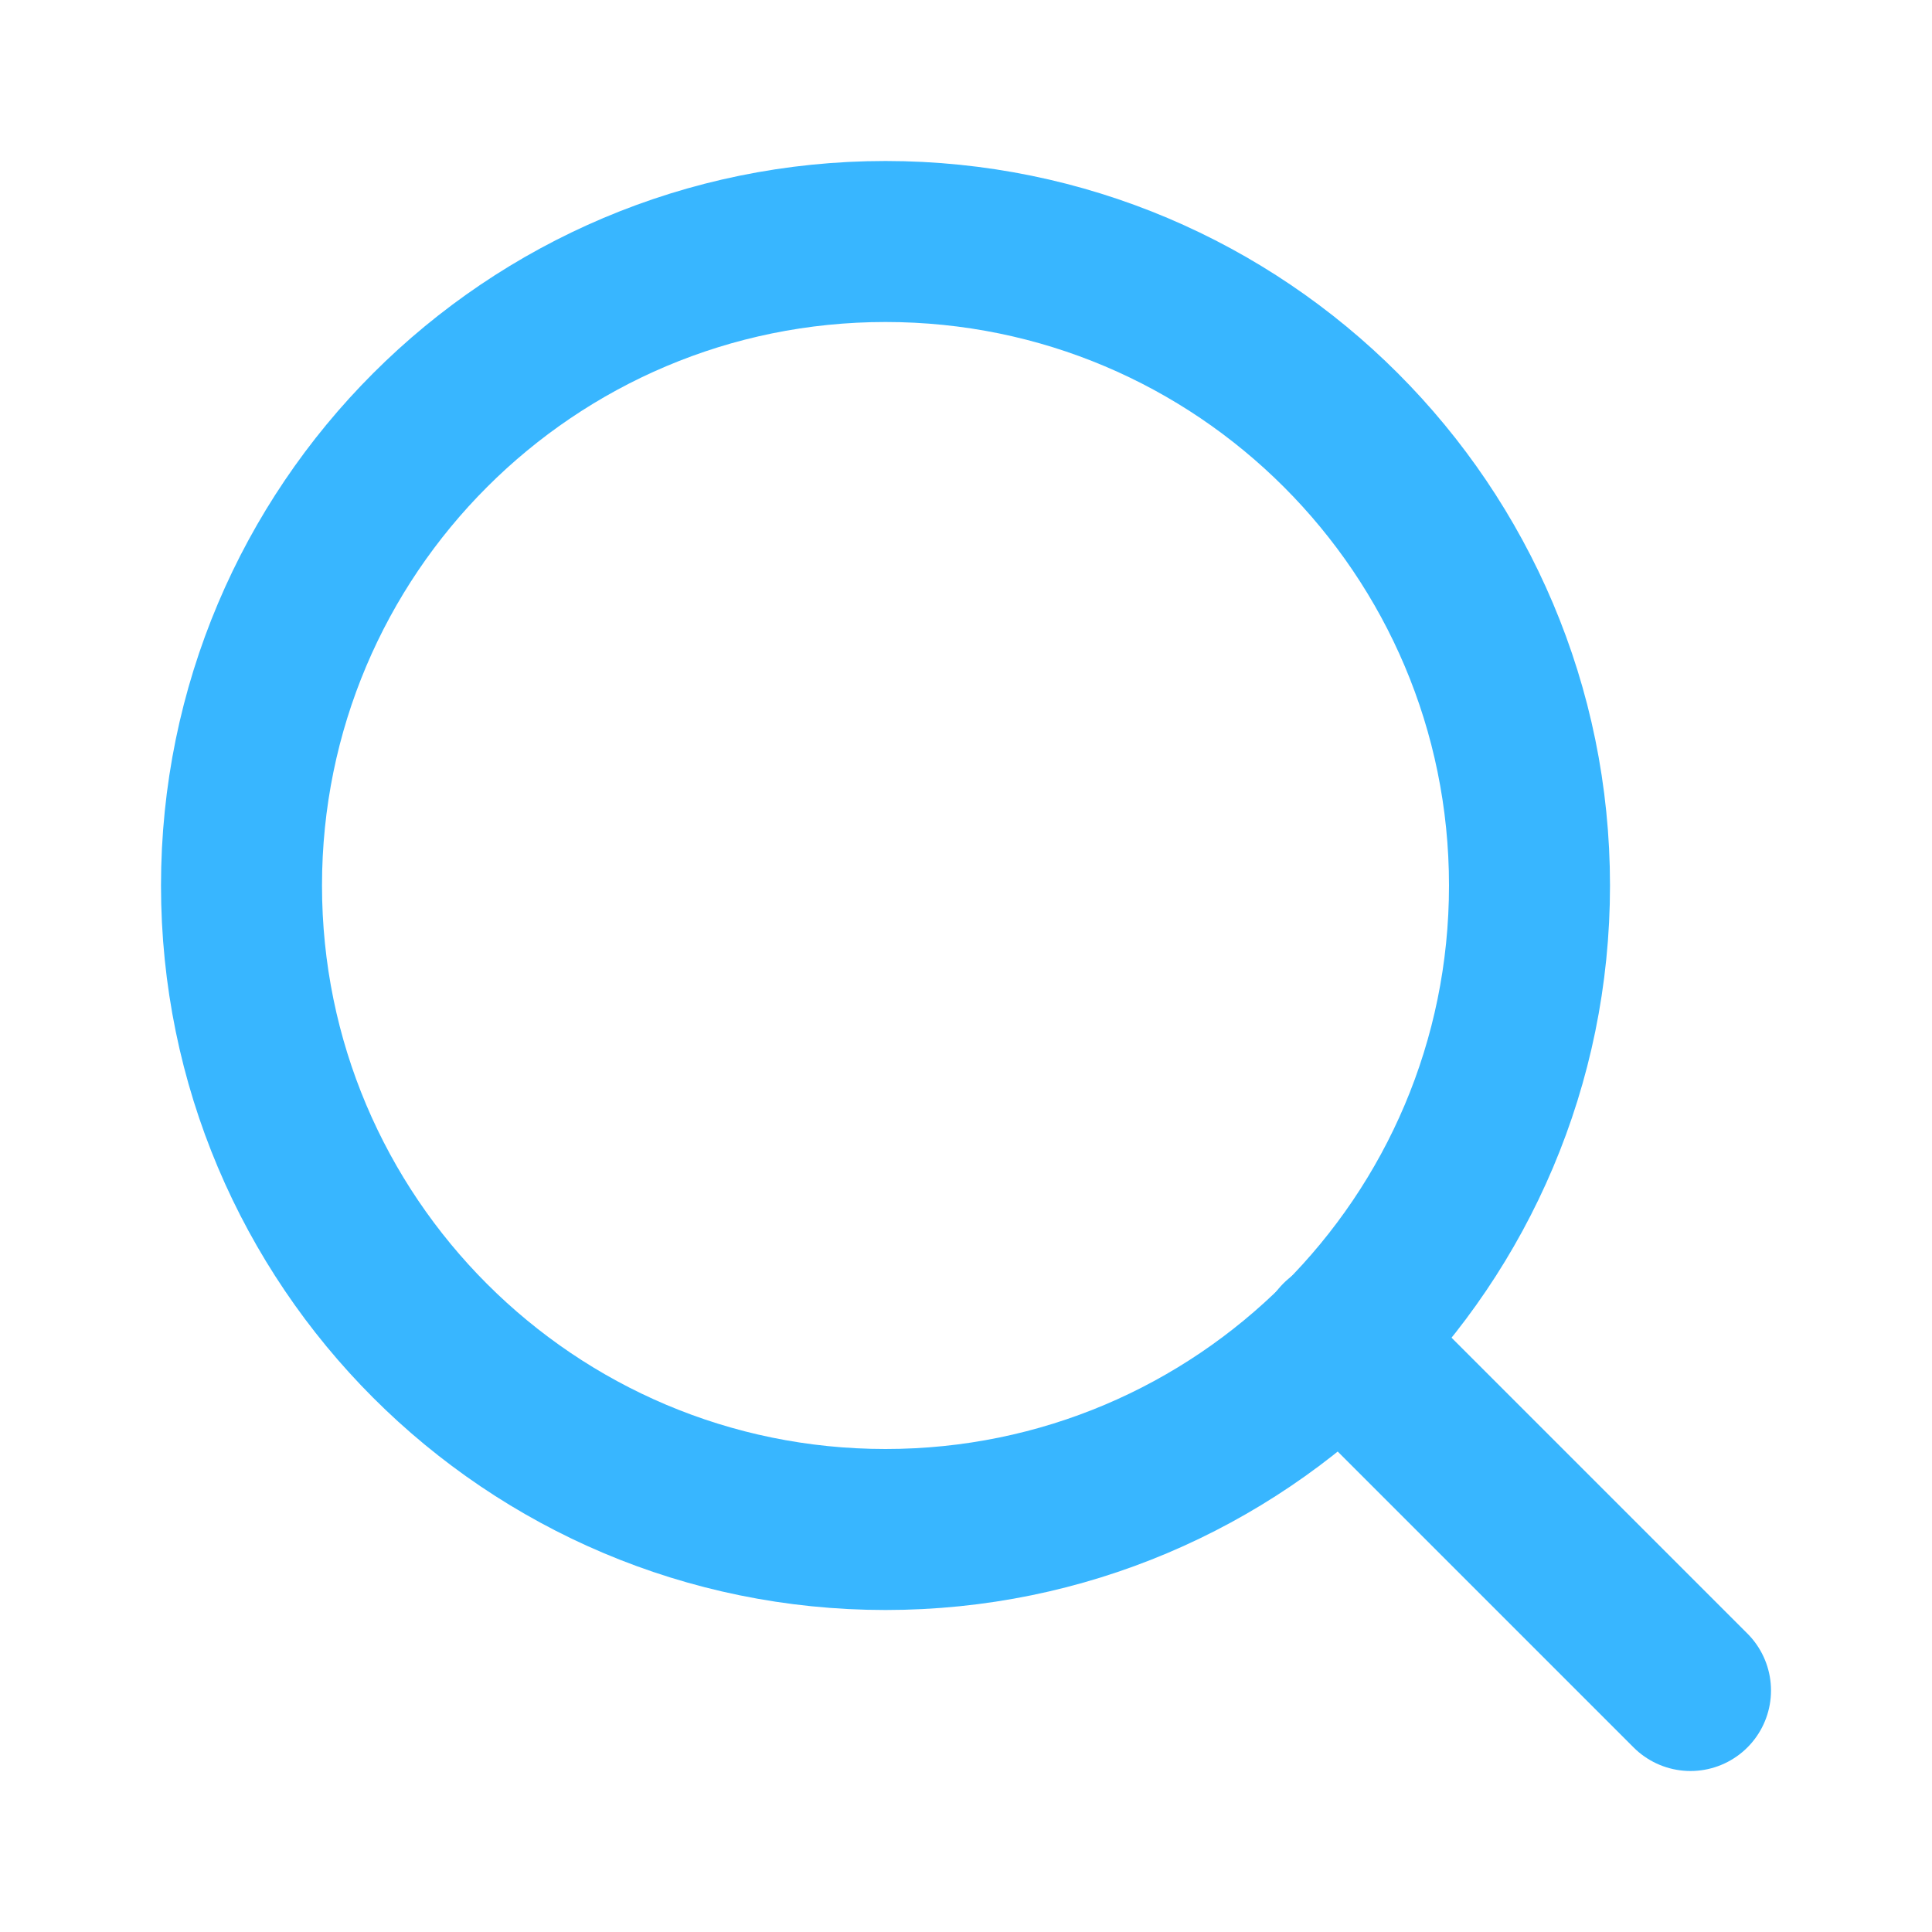
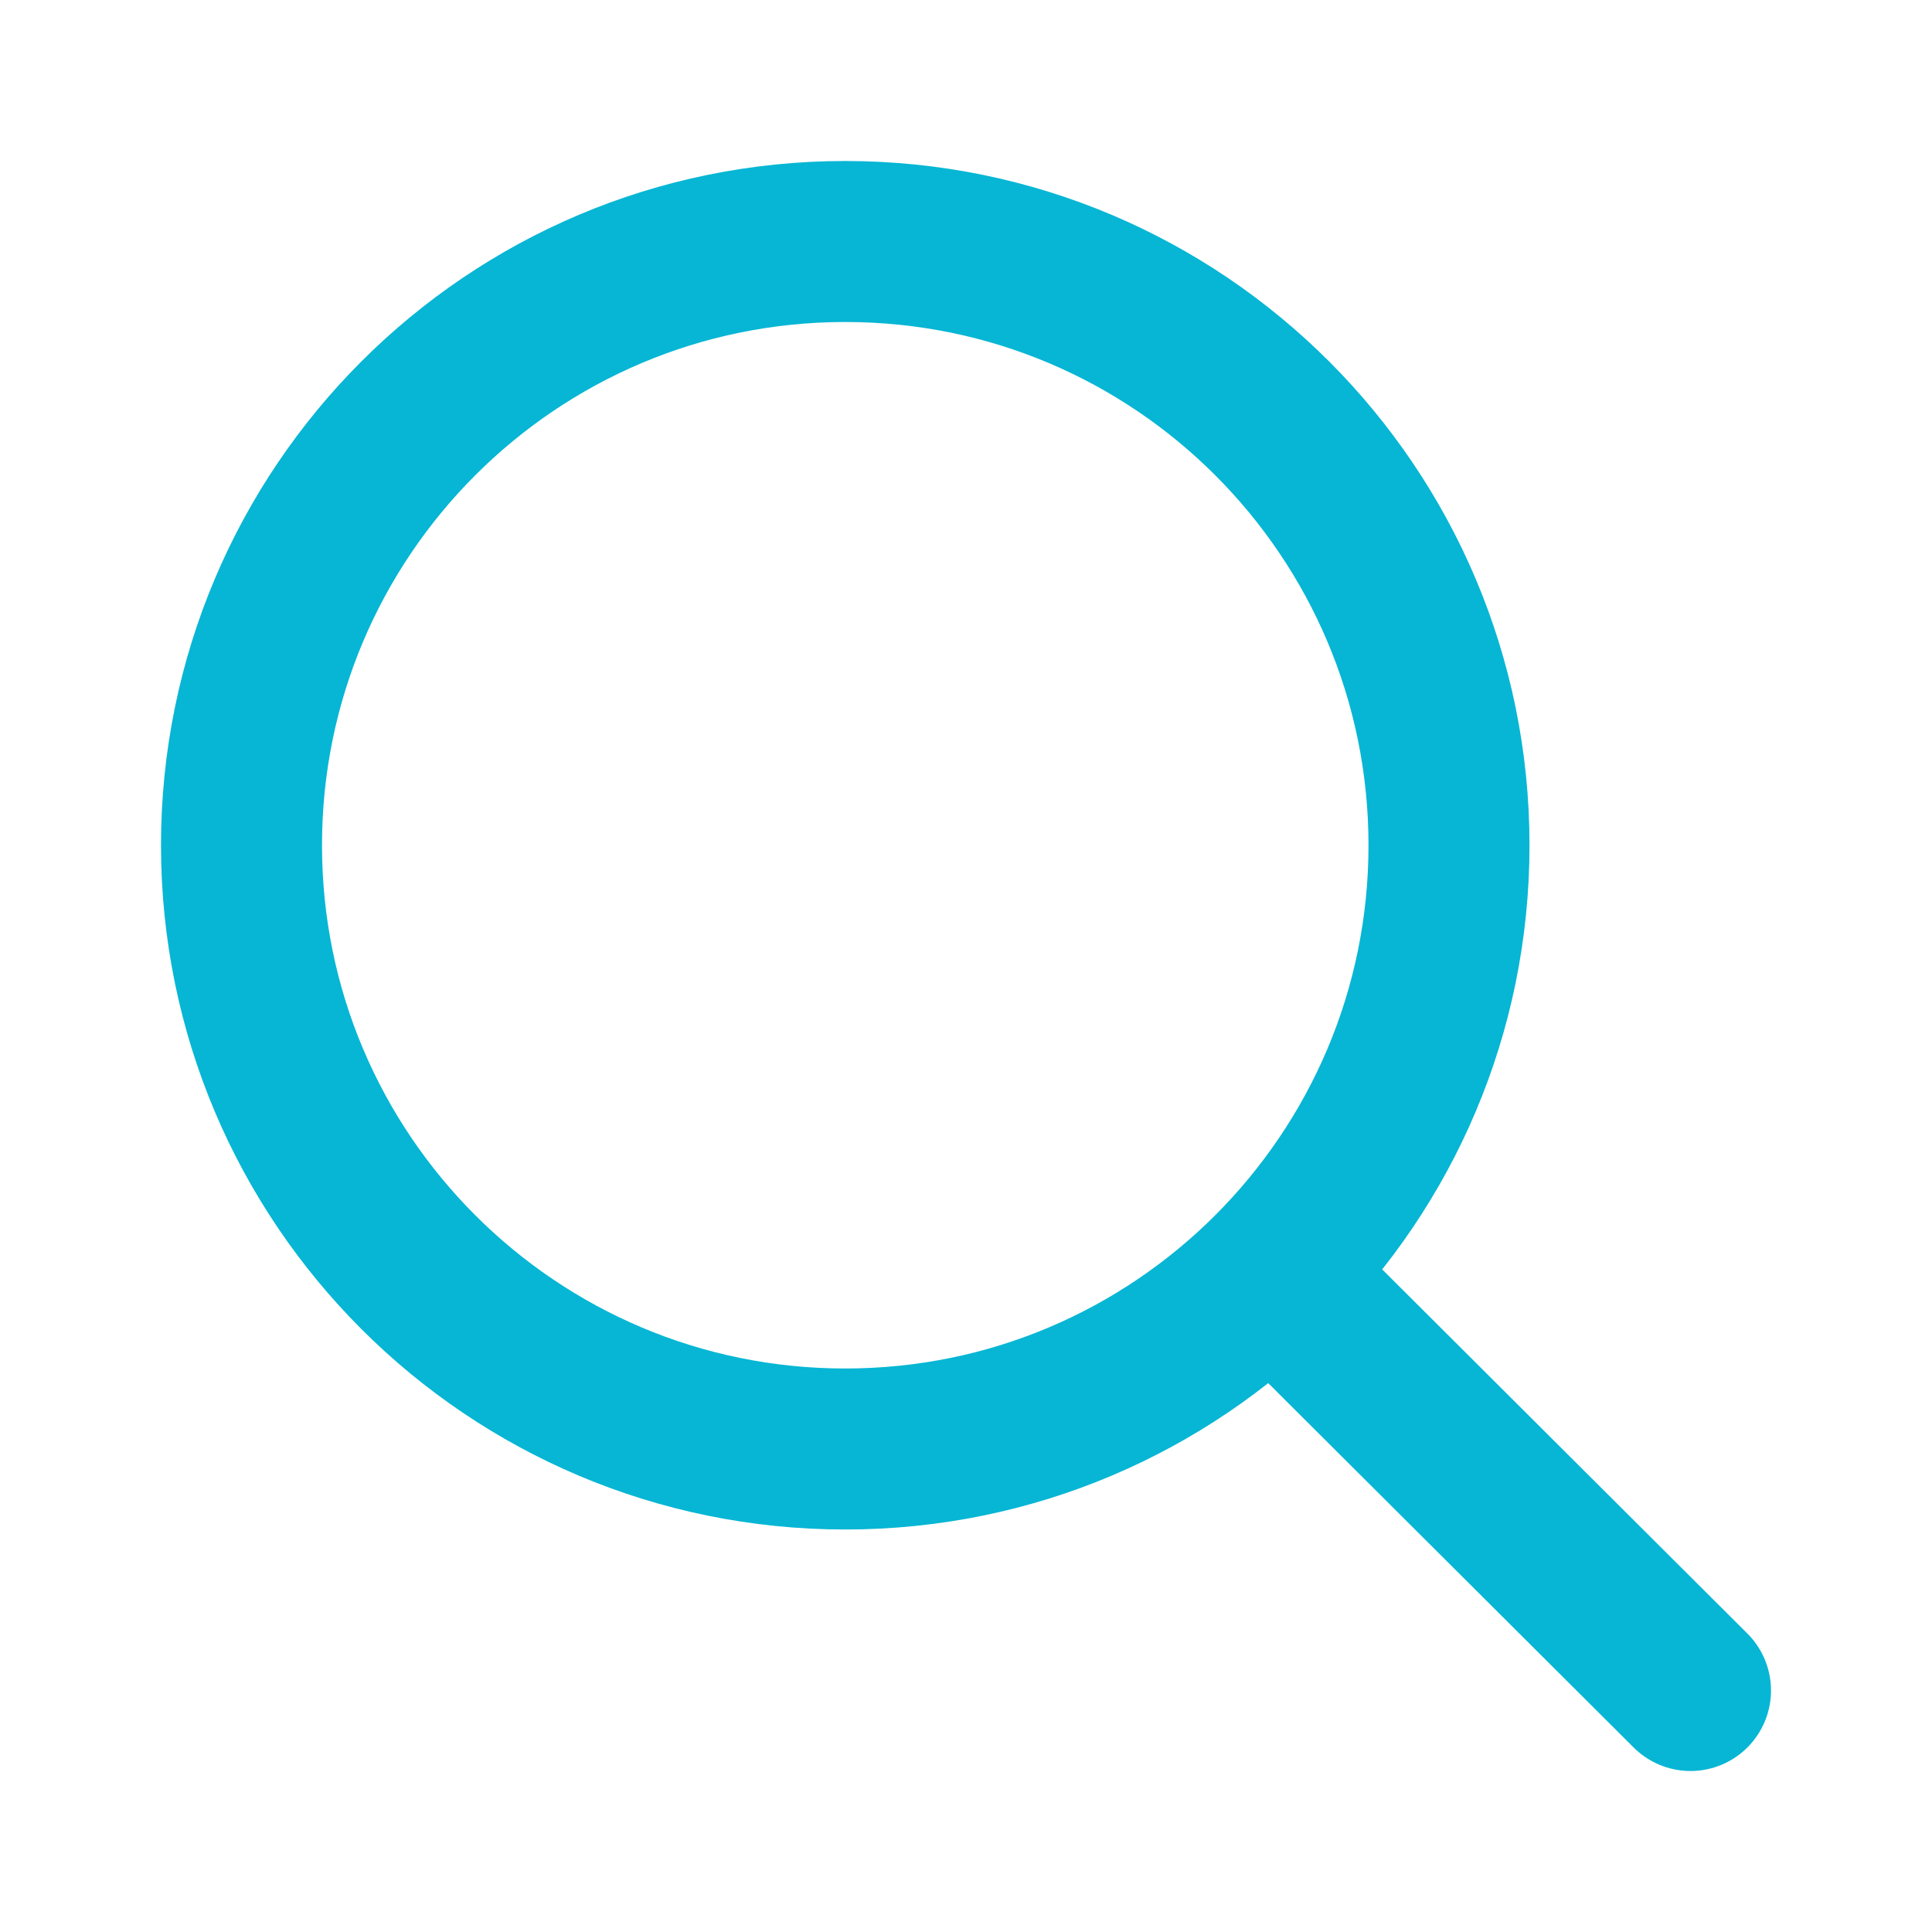
- <svg xmlns="http://www.w3.org/2000/svg" width="24" height="24" viewBox="0 0 24 24" fill="none" stroke="#38b6ff" stroke-width="2" stroke-linecap="round" stroke-linejoin="round" class="feather feather-search">
-   <circle cx="11" cy="11" r="8" />
-   <line x1="21" y1="21" x2="16.65" y2="16.65" />
+ <svg xmlns="http://www.w3.org/2000/svg" width="800px" height="800px" viewBox="0 0 24 24" fill="none" stroke="#000000">
+   <g id="SVGRepo_bgCarrier" stroke-width="0" />
+   <g id="SVGRepo_tracerCarrier" stroke-linecap="round" stroke-linejoin="round" />
+   <g id="SVGRepo_iconCarrier">
+     <path d="M15.796 15.811L21 21M18 10.5C18 14.642 14.642 18 10.5 18C6.358 18 3 14.642 3 10.5C3 6.358 6.358 3 10.5 3C14.642 3 18 6.358 18 10.5Z" stroke="#06b6d4" stroke-width="2" stroke-linecap="round" stroke-linejoin="round" />
+   </g>
</svg>
